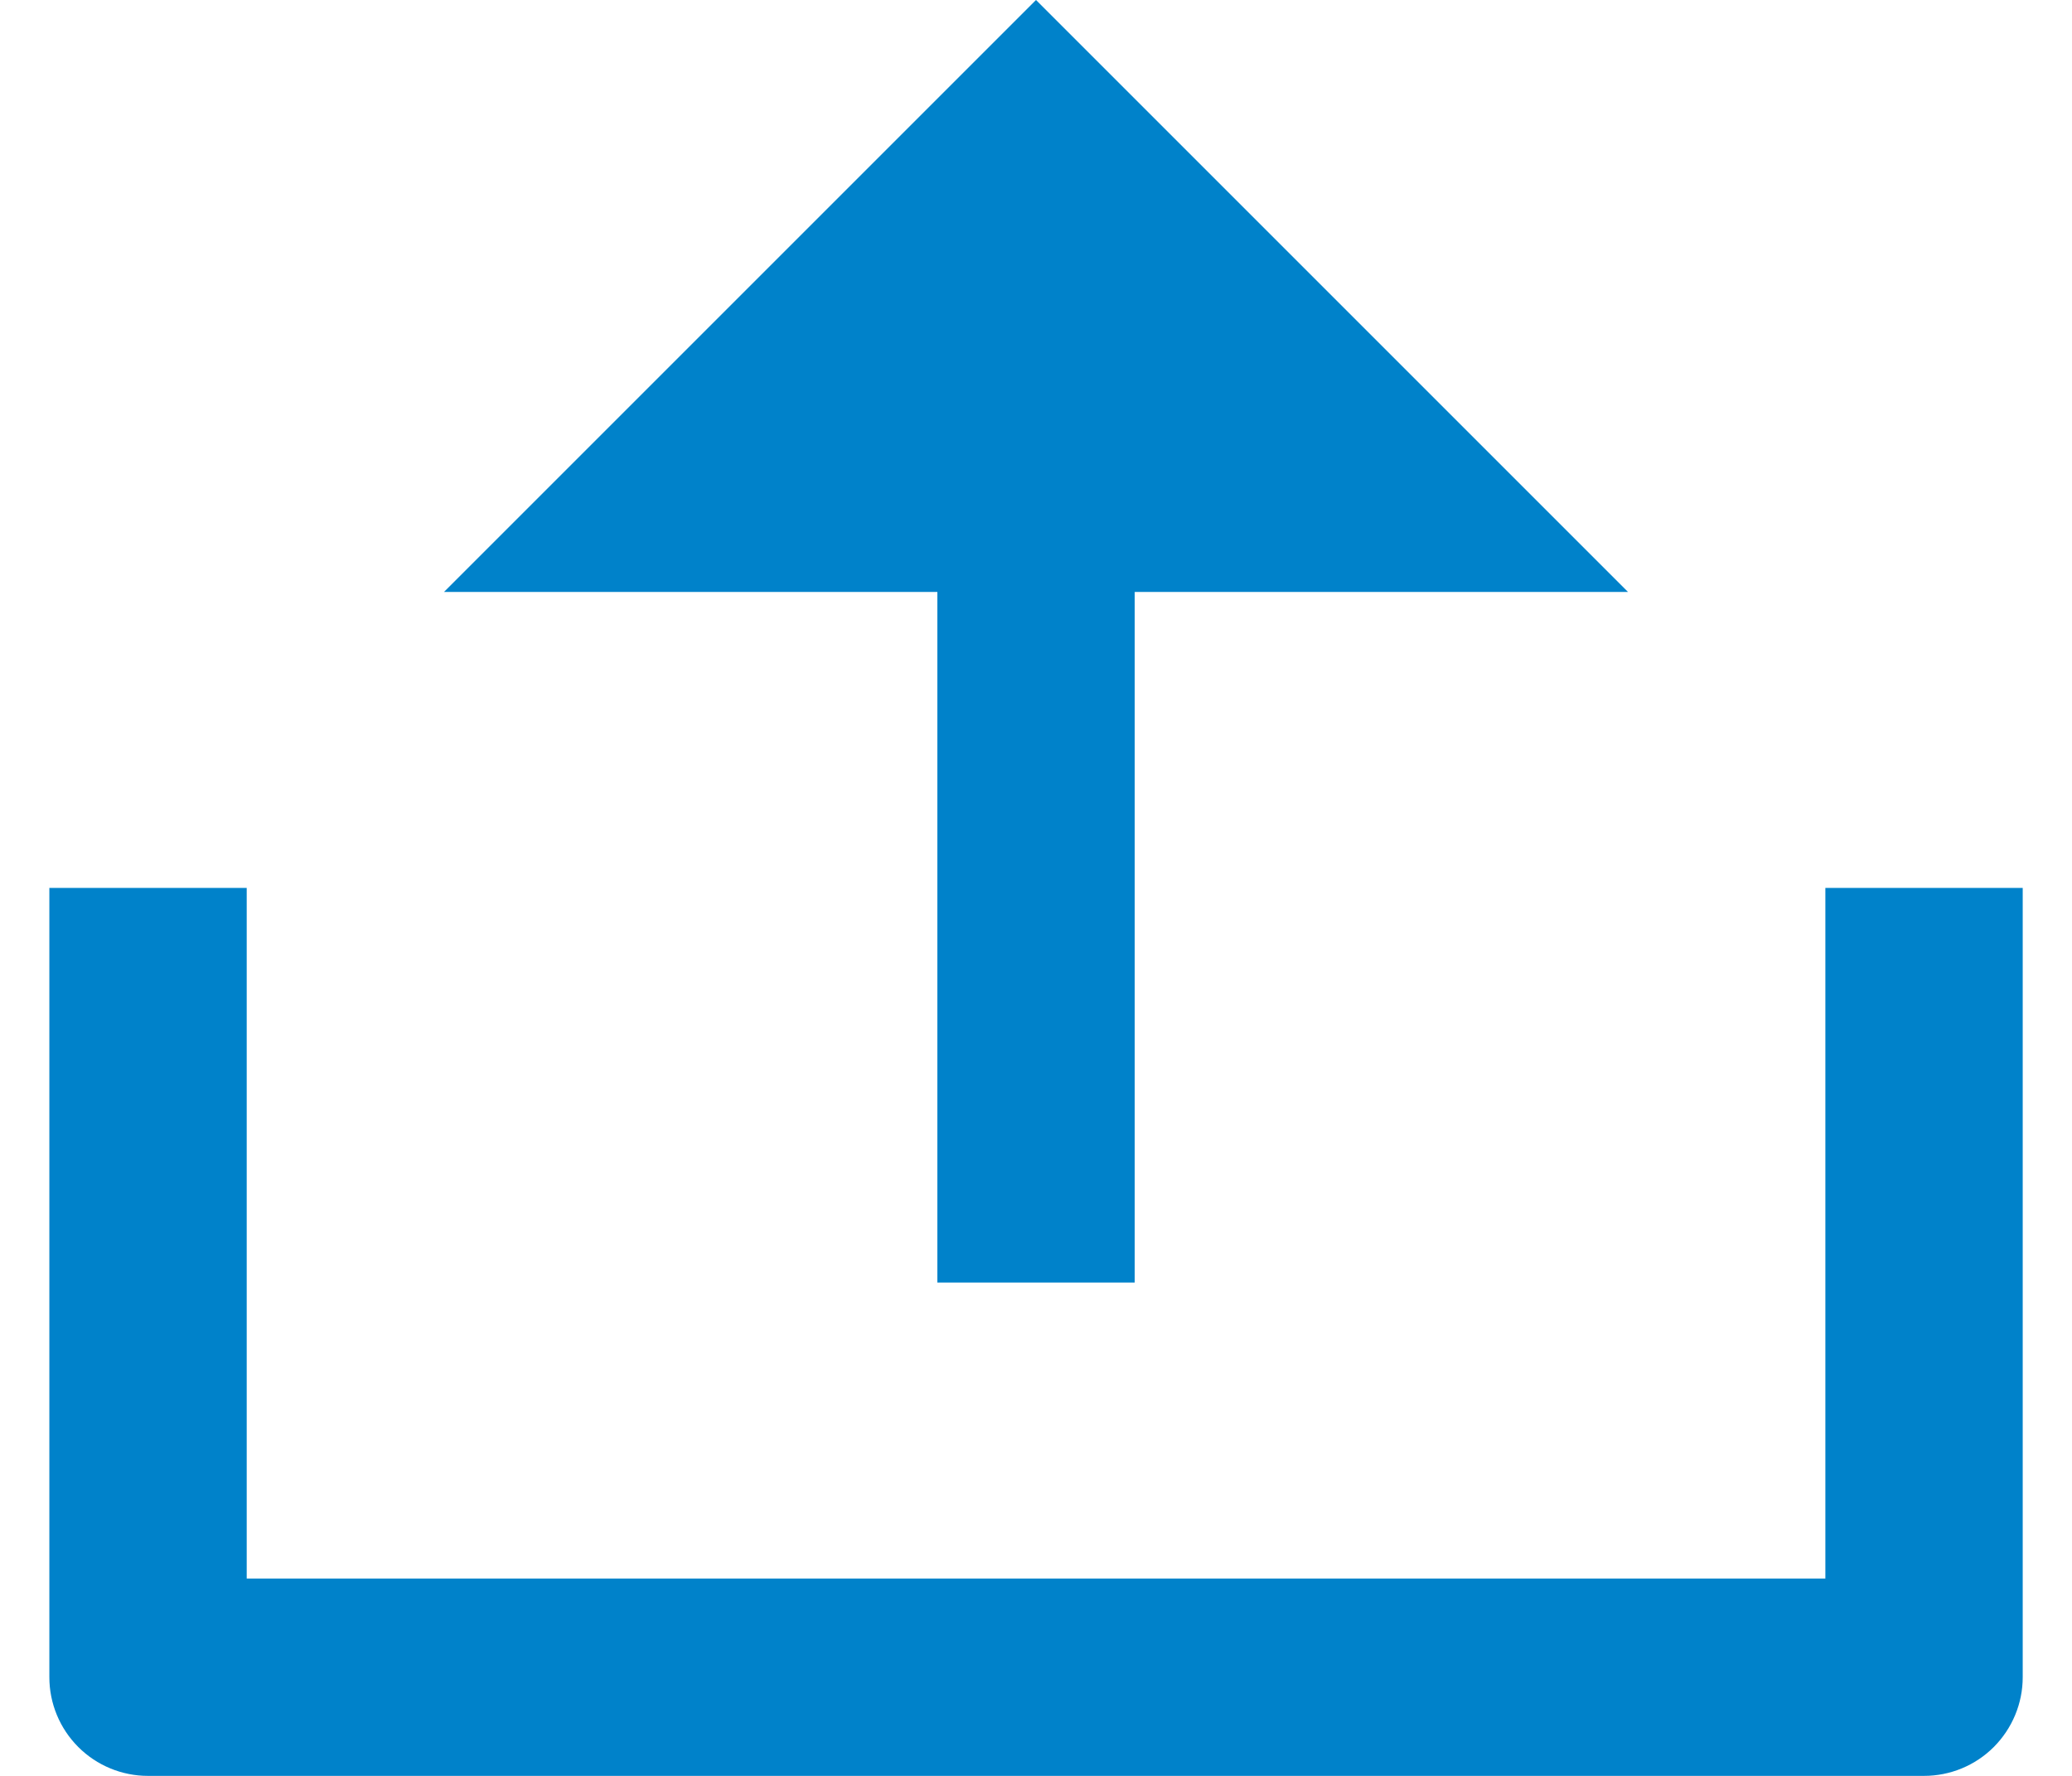
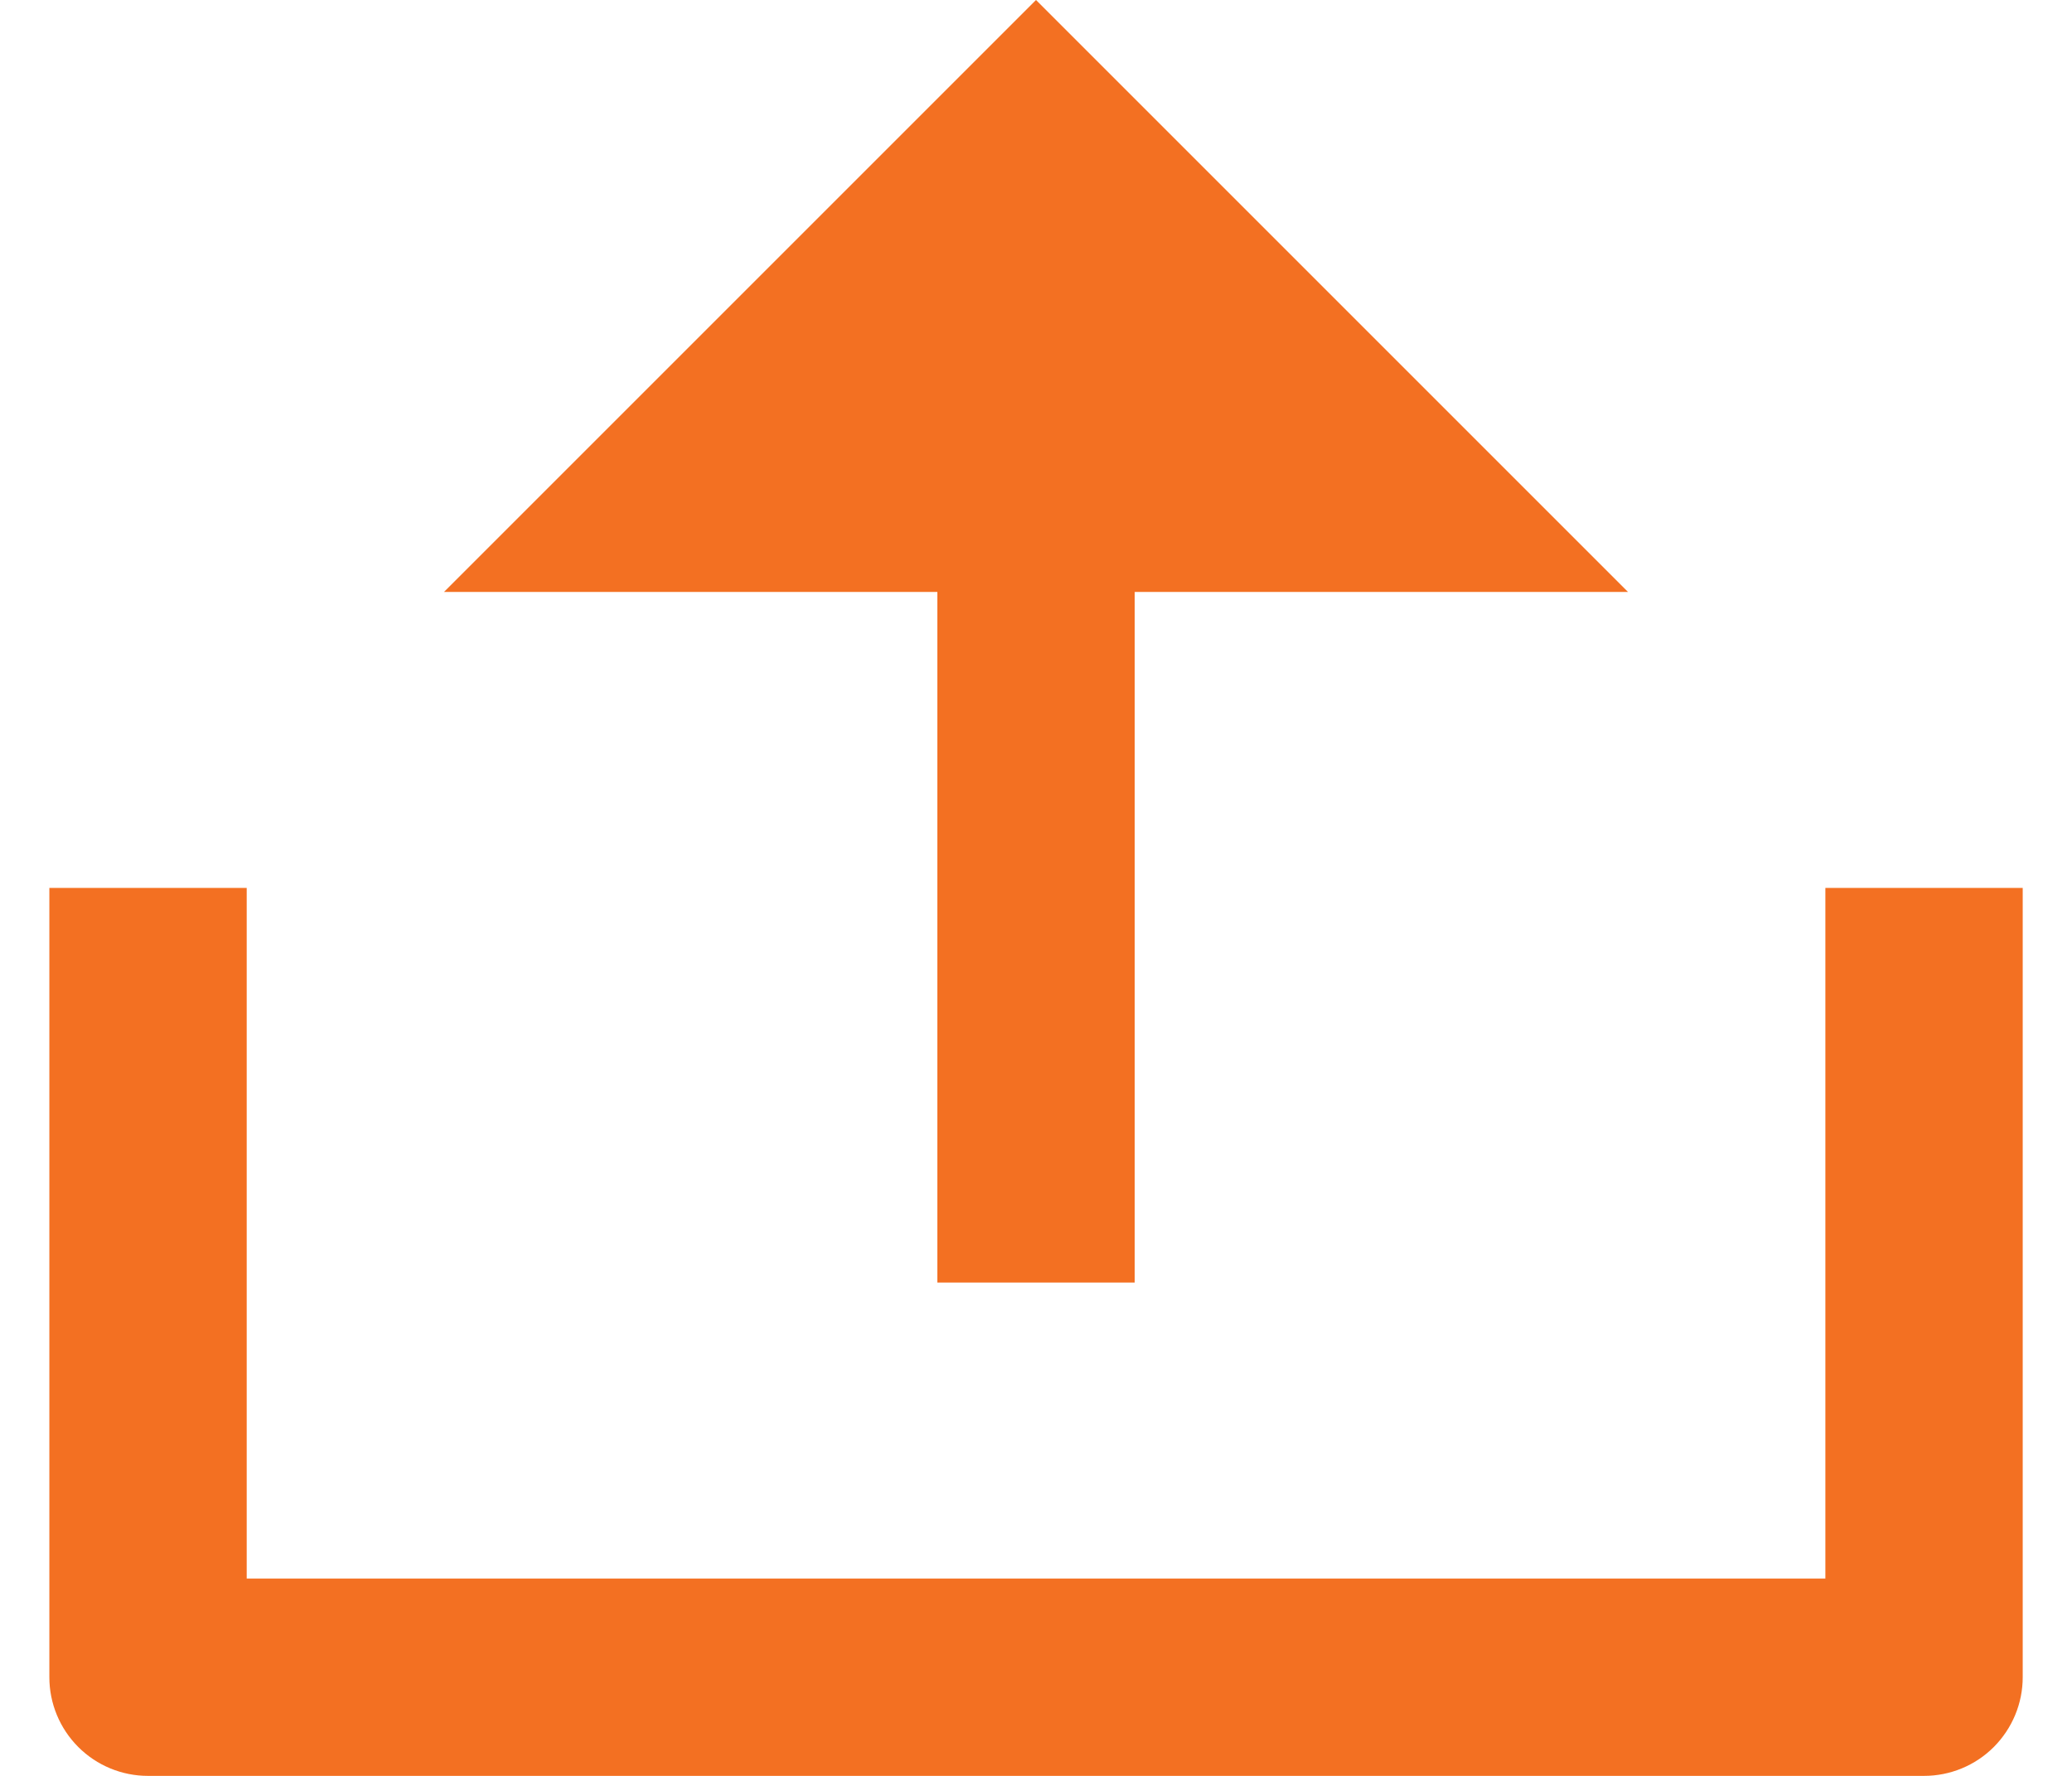
<svg xmlns="http://www.w3.org/2000/svg" width="28" height="24" viewBox="0 0 28 24" fill="none">
-   <path d="M3.334 21.333H24.667V12H27.334V22.667C27.334 23.02 27.193 23.359 26.943 23.61C26.693 23.86 26.354 24 26 24H2C1.647 24 1.308 23.86 1.058 23.61C0.807 23.359 0.667 23.02 0.667 22.667V12H3.334V21.333ZM15.334 8V17.333H12.667V8H6L14 0L22 8H15.334Z" fill="#0082CA" />
+   <path d="M3.334 21.333H24.667V12H27.334V22.667C27.334 23.02 27.193 23.359 26.943 23.61C26.693 23.86 26.354 24 26 24H2C1.647 24 1.308 23.86 1.058 23.61C0.807 23.359 0.667 23.02 0.667 22.667V12H3.334V21.333ZM15.334 8V17.333H12.667V8H6L14 0L22 8H15.334Z" fill="#F37022" />
</svg>
